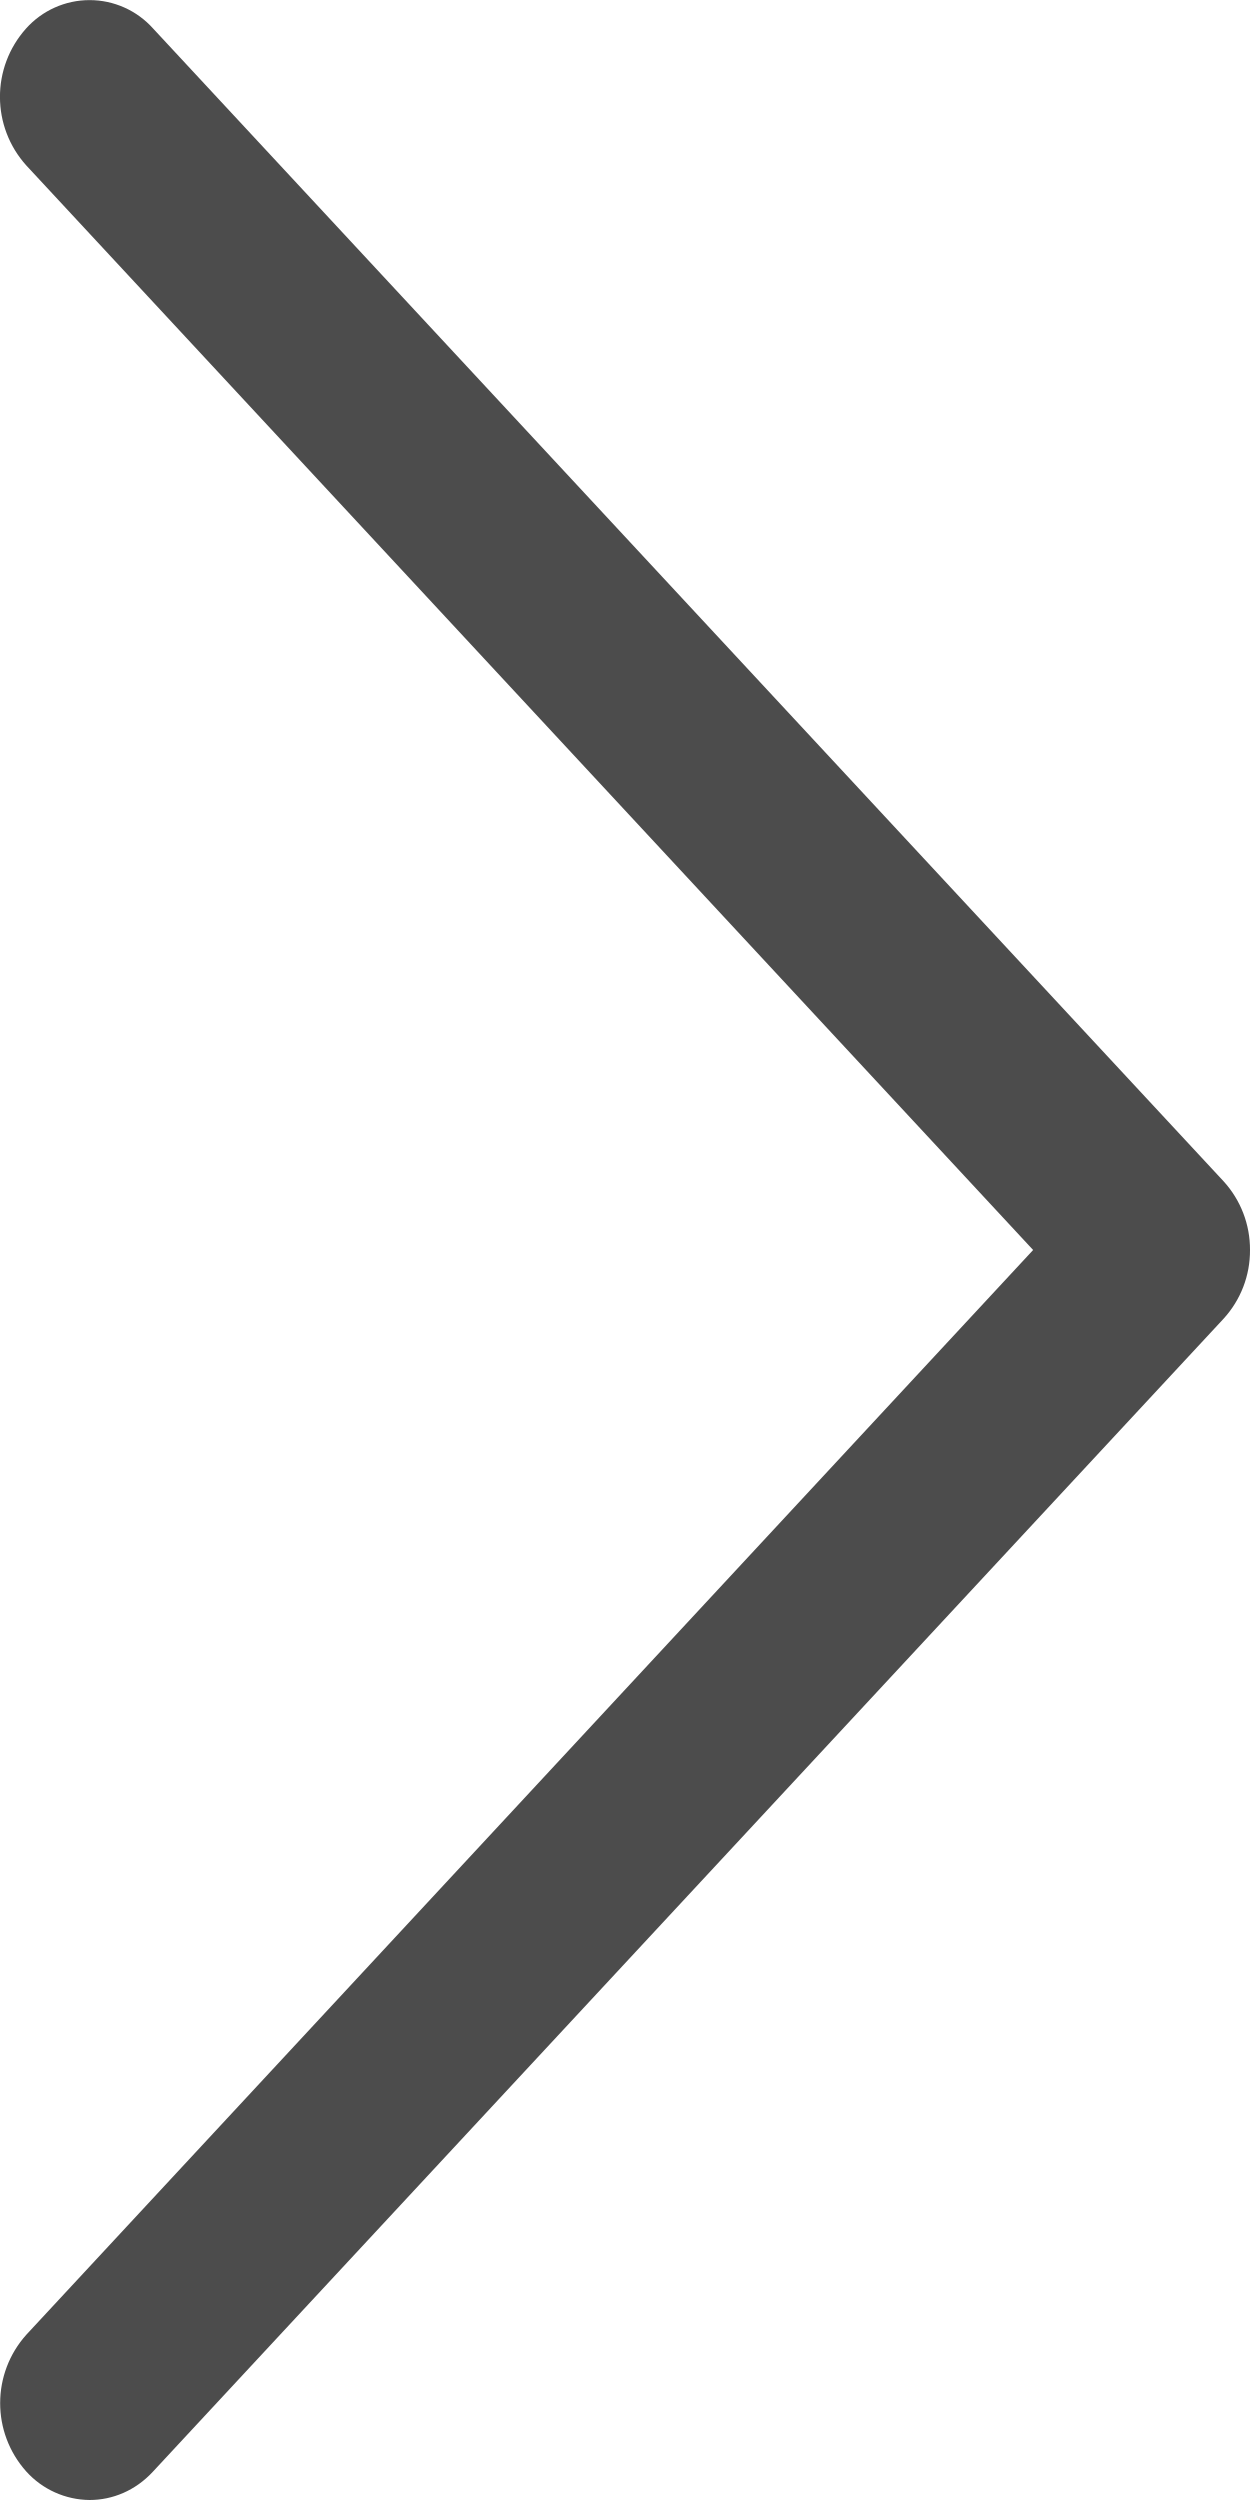
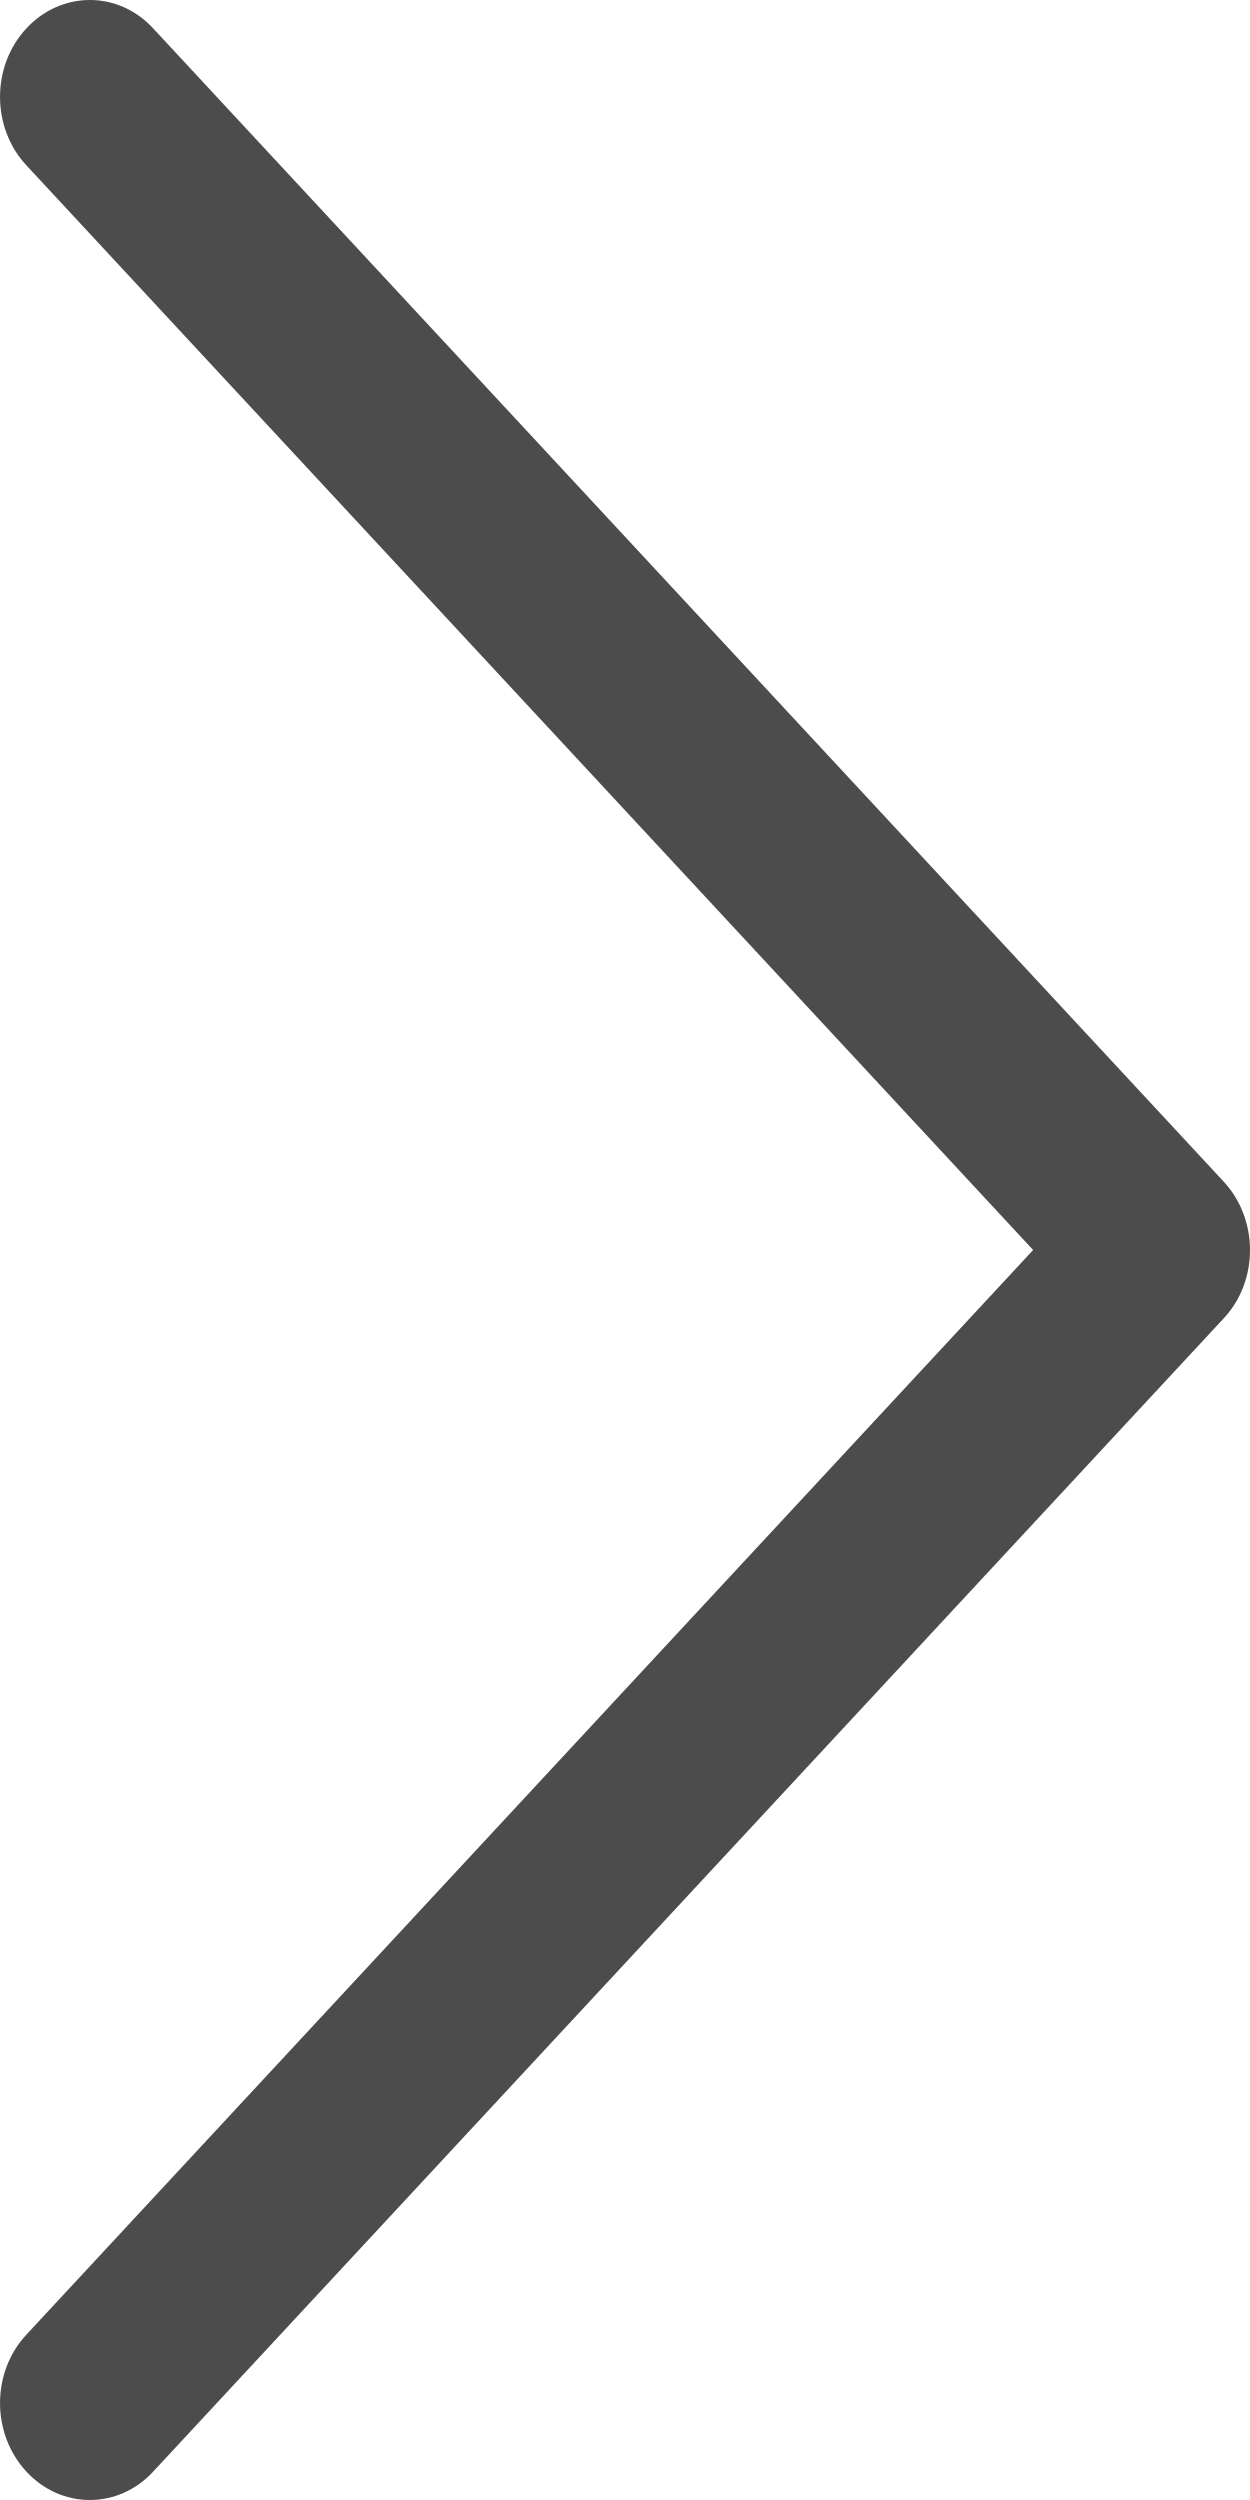
- <svg xmlns="http://www.w3.org/2000/svg" width="6" height="12" fill="none">
-   <path d="M5.873 5.67L.735.137a.409.409 0 00-.61 0 .492.492 0 00.002.658L4.959 6 .127 11.206a.492.492 0 00-.001.657A.414.414 0 00.43 12c.11 0 .22-.045.304-.136L5.873 6.33A.484.484 0 006 6a.485.485 0 00-.127-.33z" fill="#000" opacity=".7" />
+ <svg xmlns="http://www.w3.org/2000/svg" width="6" height="12" viewBox="0 0 6 12" fill="none">
+   <g opacity="0.7">
+     <path d="M5.873 5.671L0.735 0.136C0.567 -0.046 0.294 -0.045 0.126 0.137C-0.042 0.318 -0.042 0.613 0.127 0.794L4.959 6L0.127 11.206C-0.042 11.387 -0.042 11.681 0.126 11.863C0.21 11.954 0.32 12 0.431 12C0.541 12 0.651 11.955 0.735 11.864L5.873 6.329C5.955 6.242 6 6.124 6 6C6 5.876 5.954 5.758 5.873 5.671Z" fill="black" />
+   </g>
</svg>
